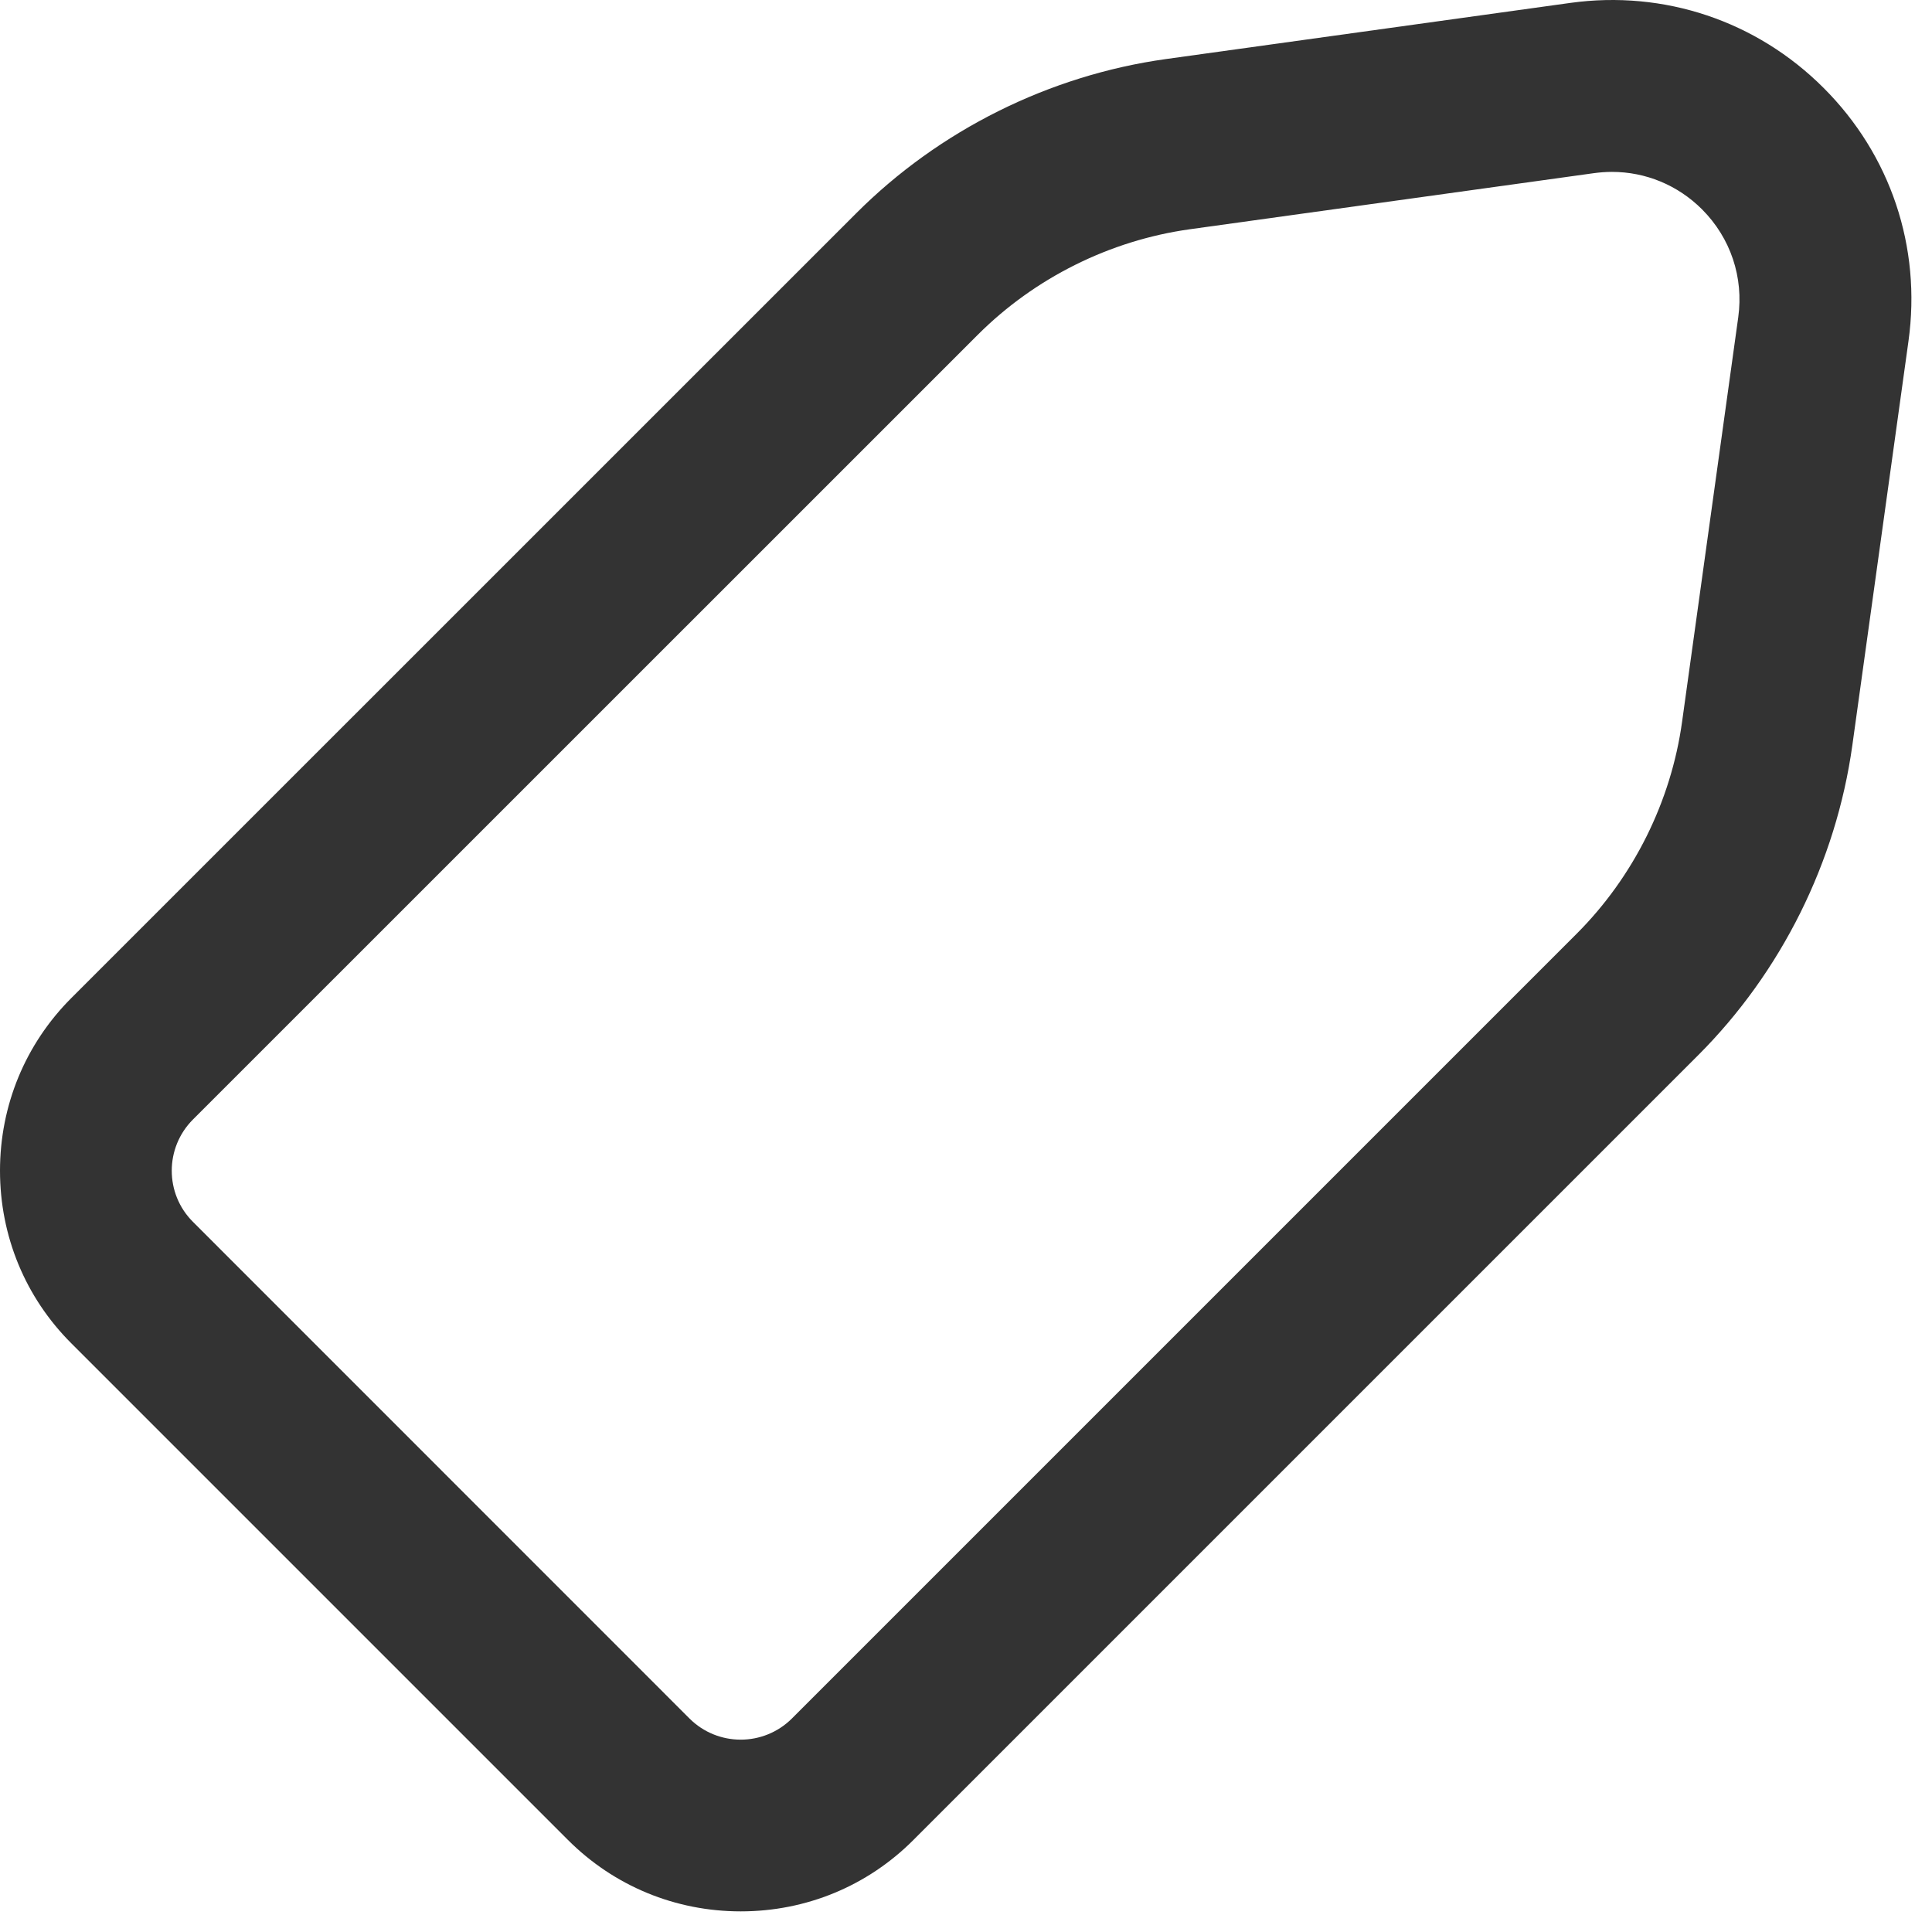
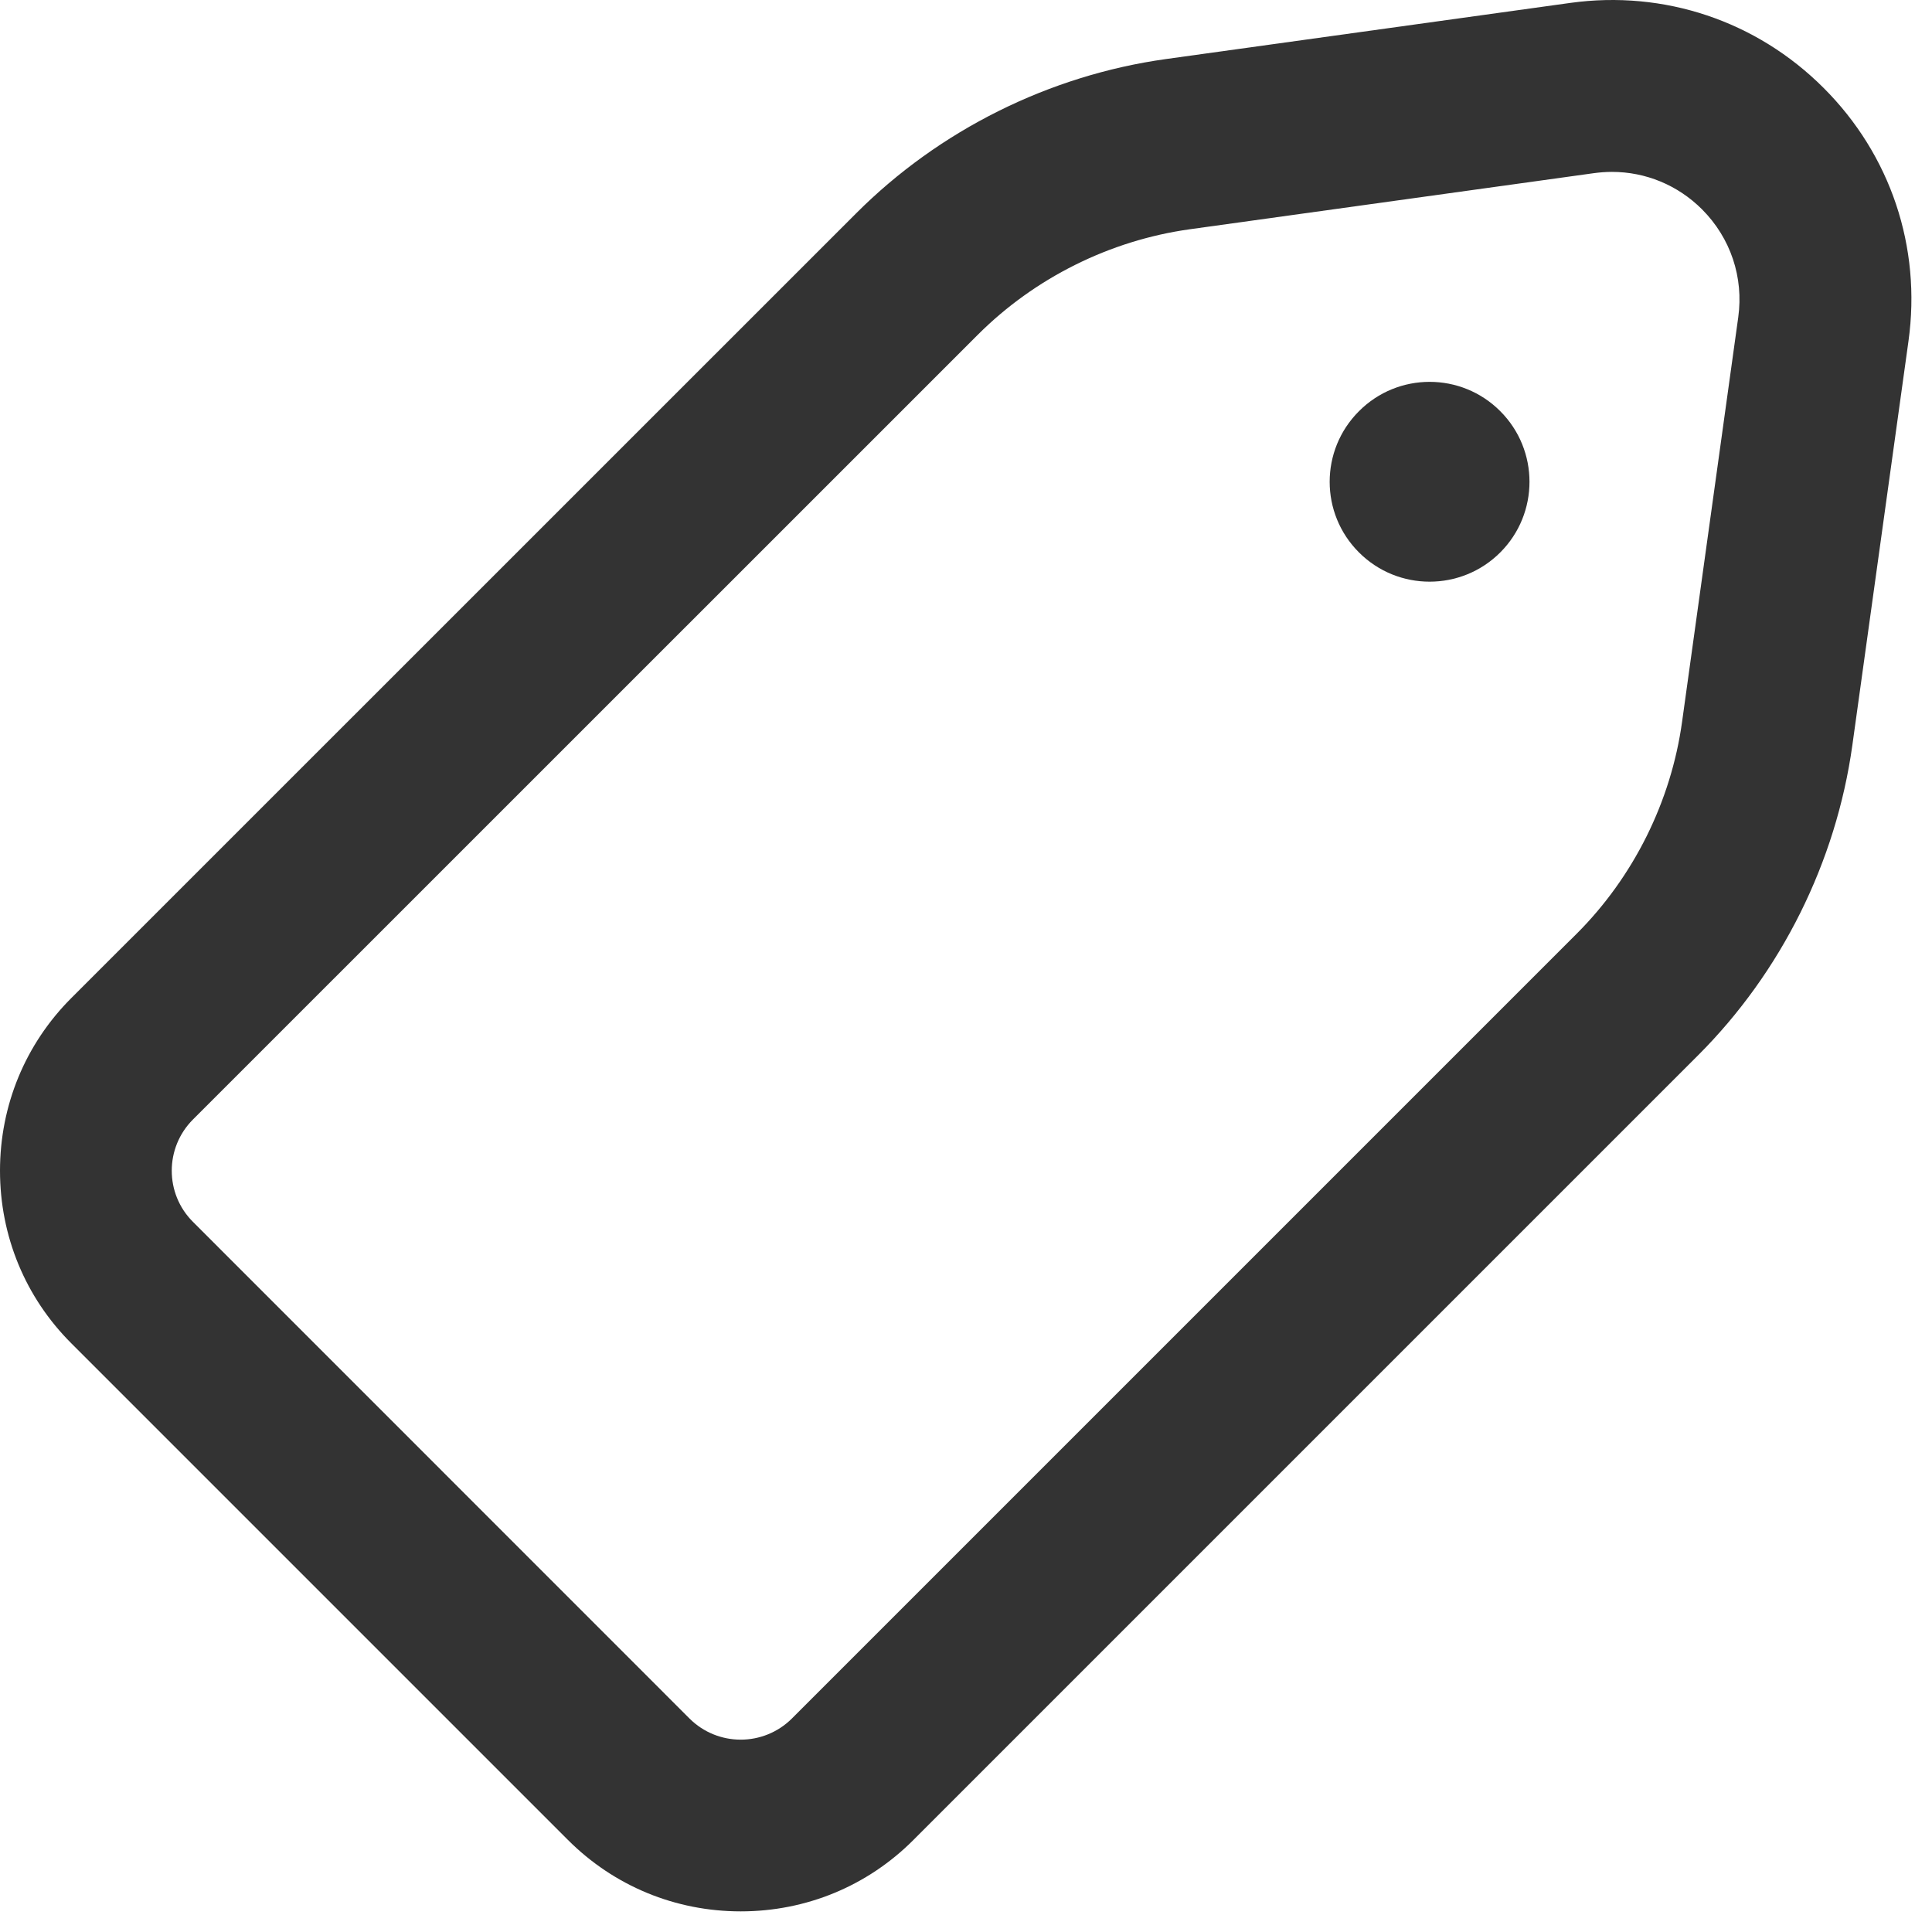
<svg xmlns="http://www.w3.org/2000/svg" width="17px" height="17px" viewBox="0 0 17 17" version="1.1">
  <defs />
  <g id="Page-1" stroke="none" stroke-width="1" fill="none" fill-rule="evenodd">
    <g id="Item" transform="translate(-258, -178)" fill="#333333">
      <g id="Page-1" transform="translate(258, 177)">
        <g id="Group-3" transform="translate(0, 0.8185)">
          <path d="M14.184,1.694 C14.132,1.694 14.079,1.698 14.026,1.705 L10.468,2.199 C9.766,2.297 9.104,2.627 8.603,3.128 L1.698,10.032 C1.449,10.281 1.449,10.685 1.698,10.933 L6.067,15.303 C6.316,15.551 6.719,15.551 6.968,15.303 L13.873,8.398 C14.374,7.897 14.704,7.234 14.801,6.532 L15.295,2.974 C15.344,2.622 15.228,2.276 14.977,2.024 C14.763,1.81 14.48,1.694 14.184,1.694 M6.518,17 C5.943,17 5.403,16.777 4.998,16.372 L0.628,12.002 C0.223,11.598 -0,11.058 -0,10.483 C-0,9.908 0.223,9.368 0.628,8.963 L7.533,2.059 C8.265,1.326 9.234,0.844 10.26,0.701 L13.818,0.207 C14.643,0.093 15.456,0.365 16.046,0.955 C16.636,1.544 16.908,2.356 16.793,3.183 L16.299,6.74 C16.156,7.766 15.674,8.735 14.942,9.467 L8.037,16.372 C7.633,16.777 7.093,17 6.518,17" id="Fill-1" />
        </g>
+         <path d="M13.201,5.861 C13.544,5.518 13.544,4.961 13.201,4.618 C12.858,4.274 12.301,4.274 11.958,4.618 C11.614,4.961 11.614,5.518 11.958,5.861 C12.301,6.204 12.858,6.204 13.201,5.861" id="Fill-4" />
      </g>
    </g>
  </g>
</svg>
